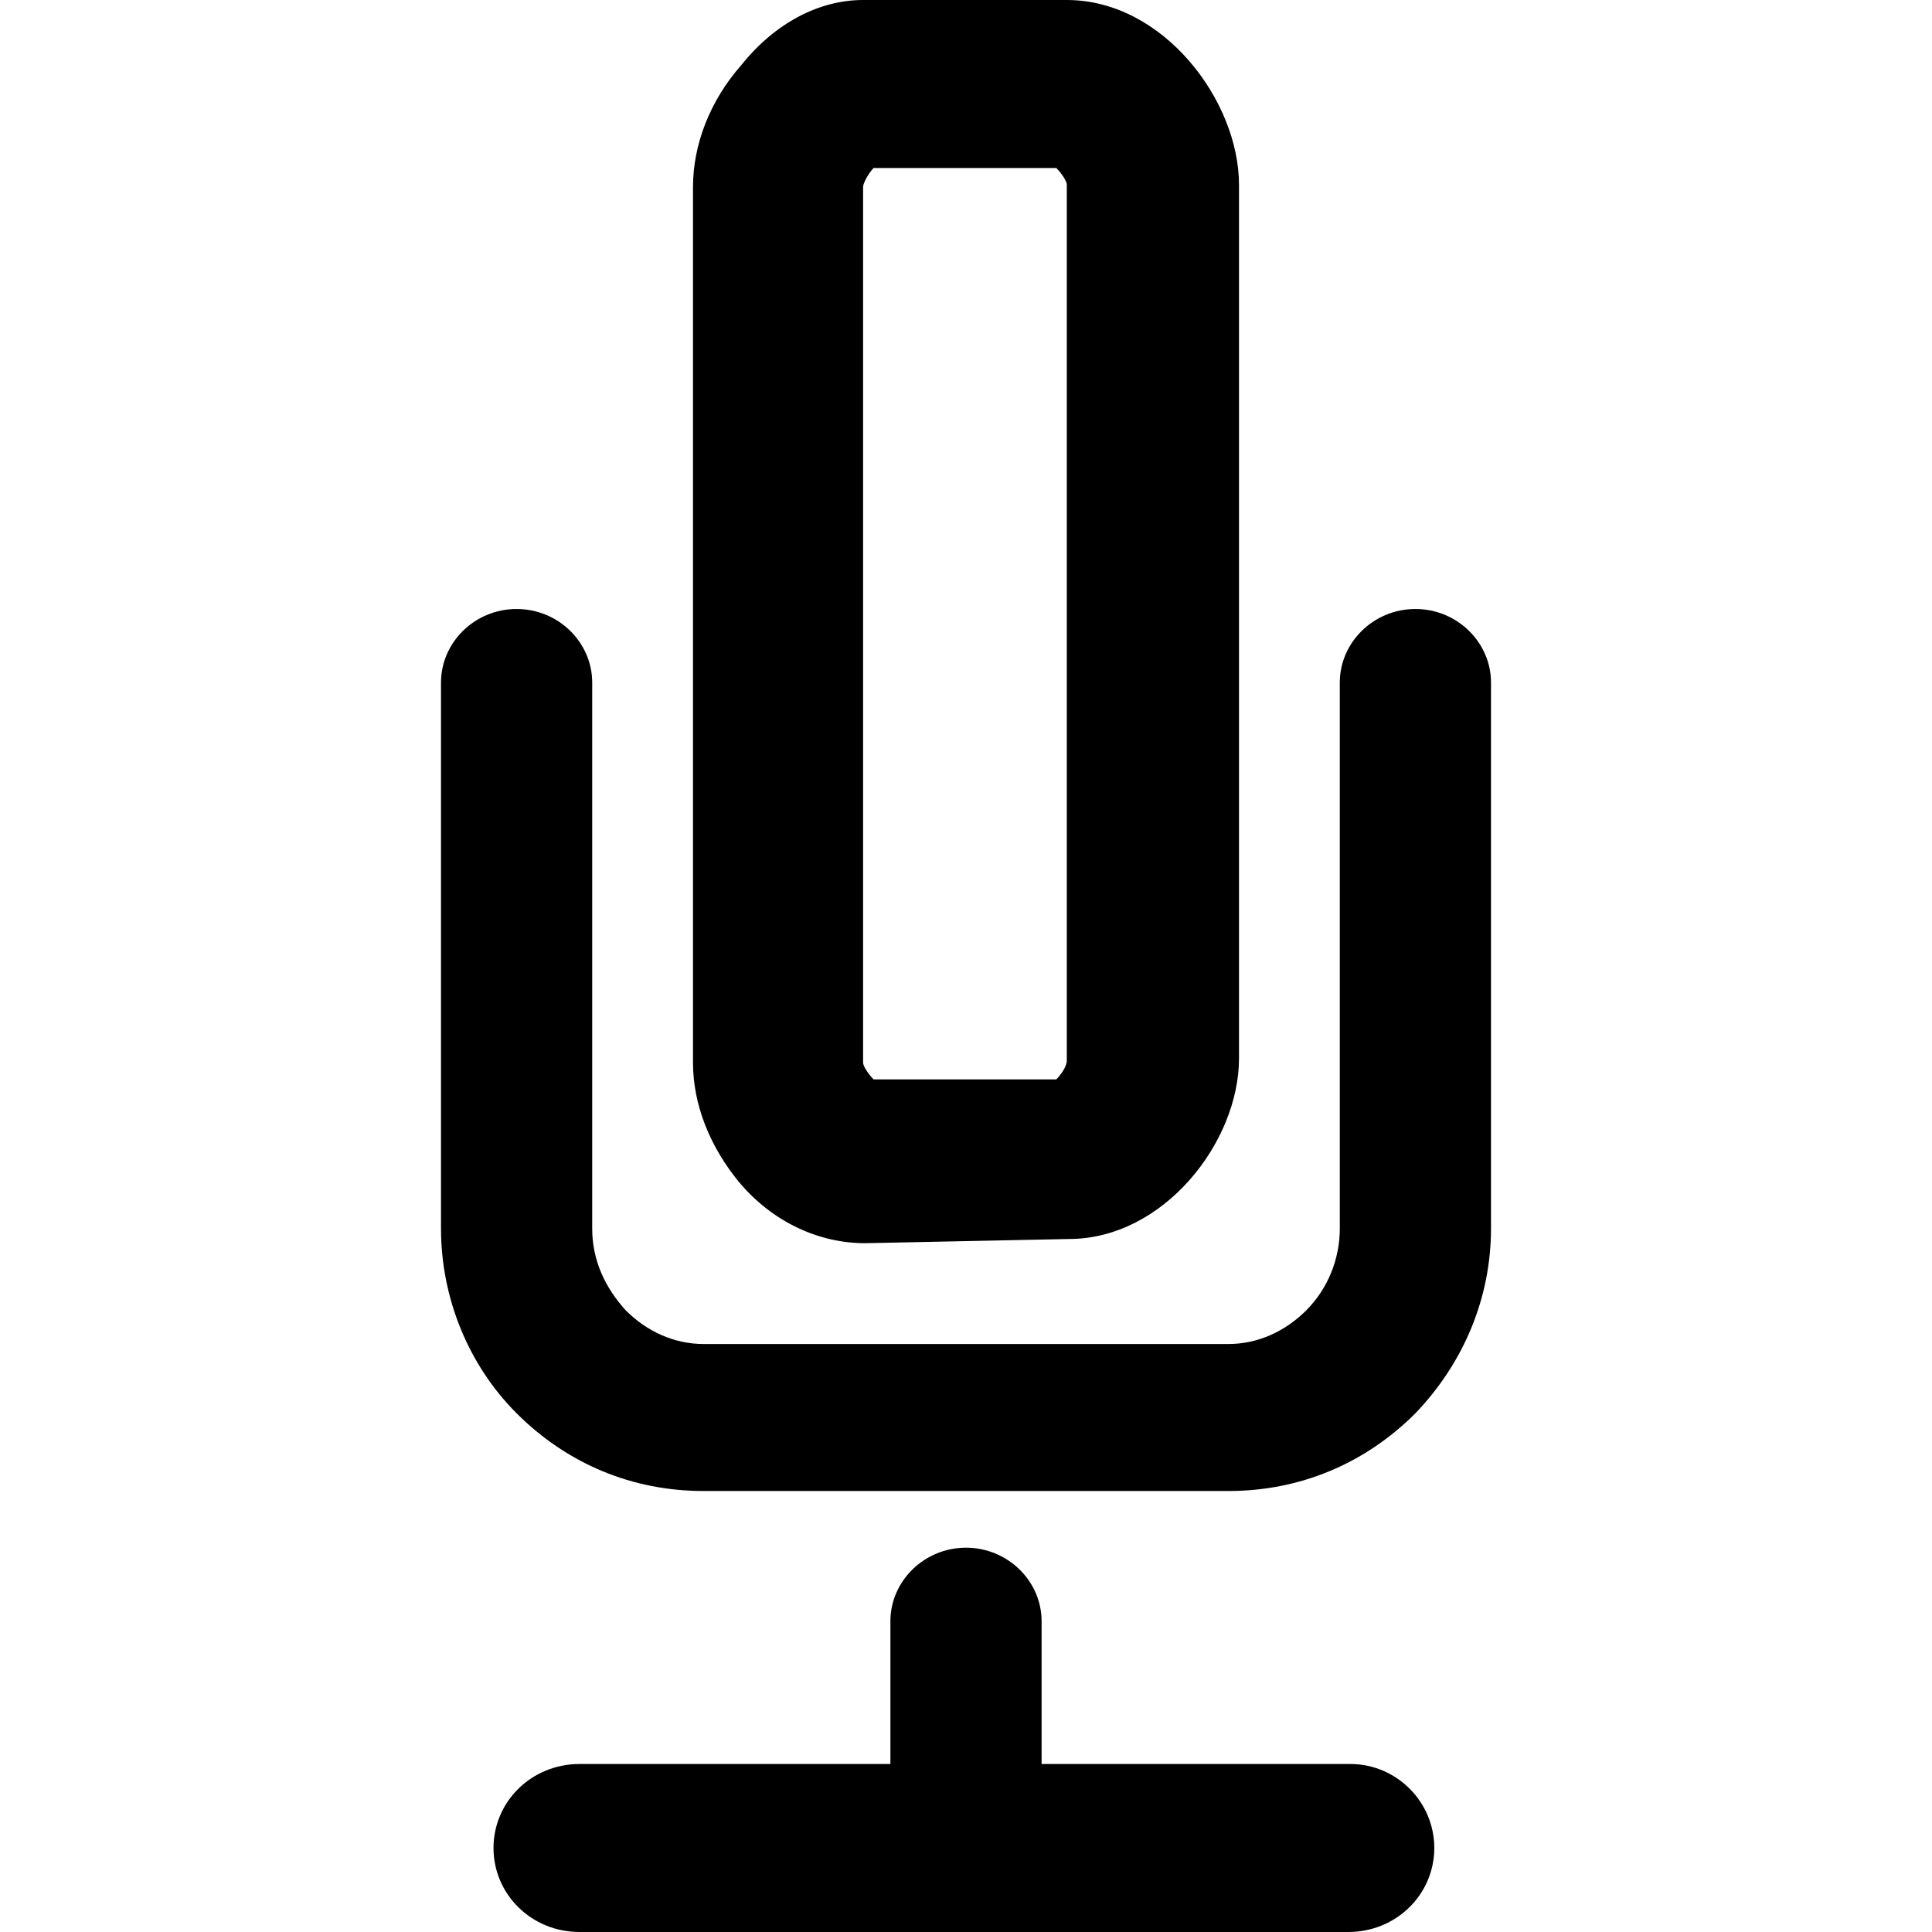
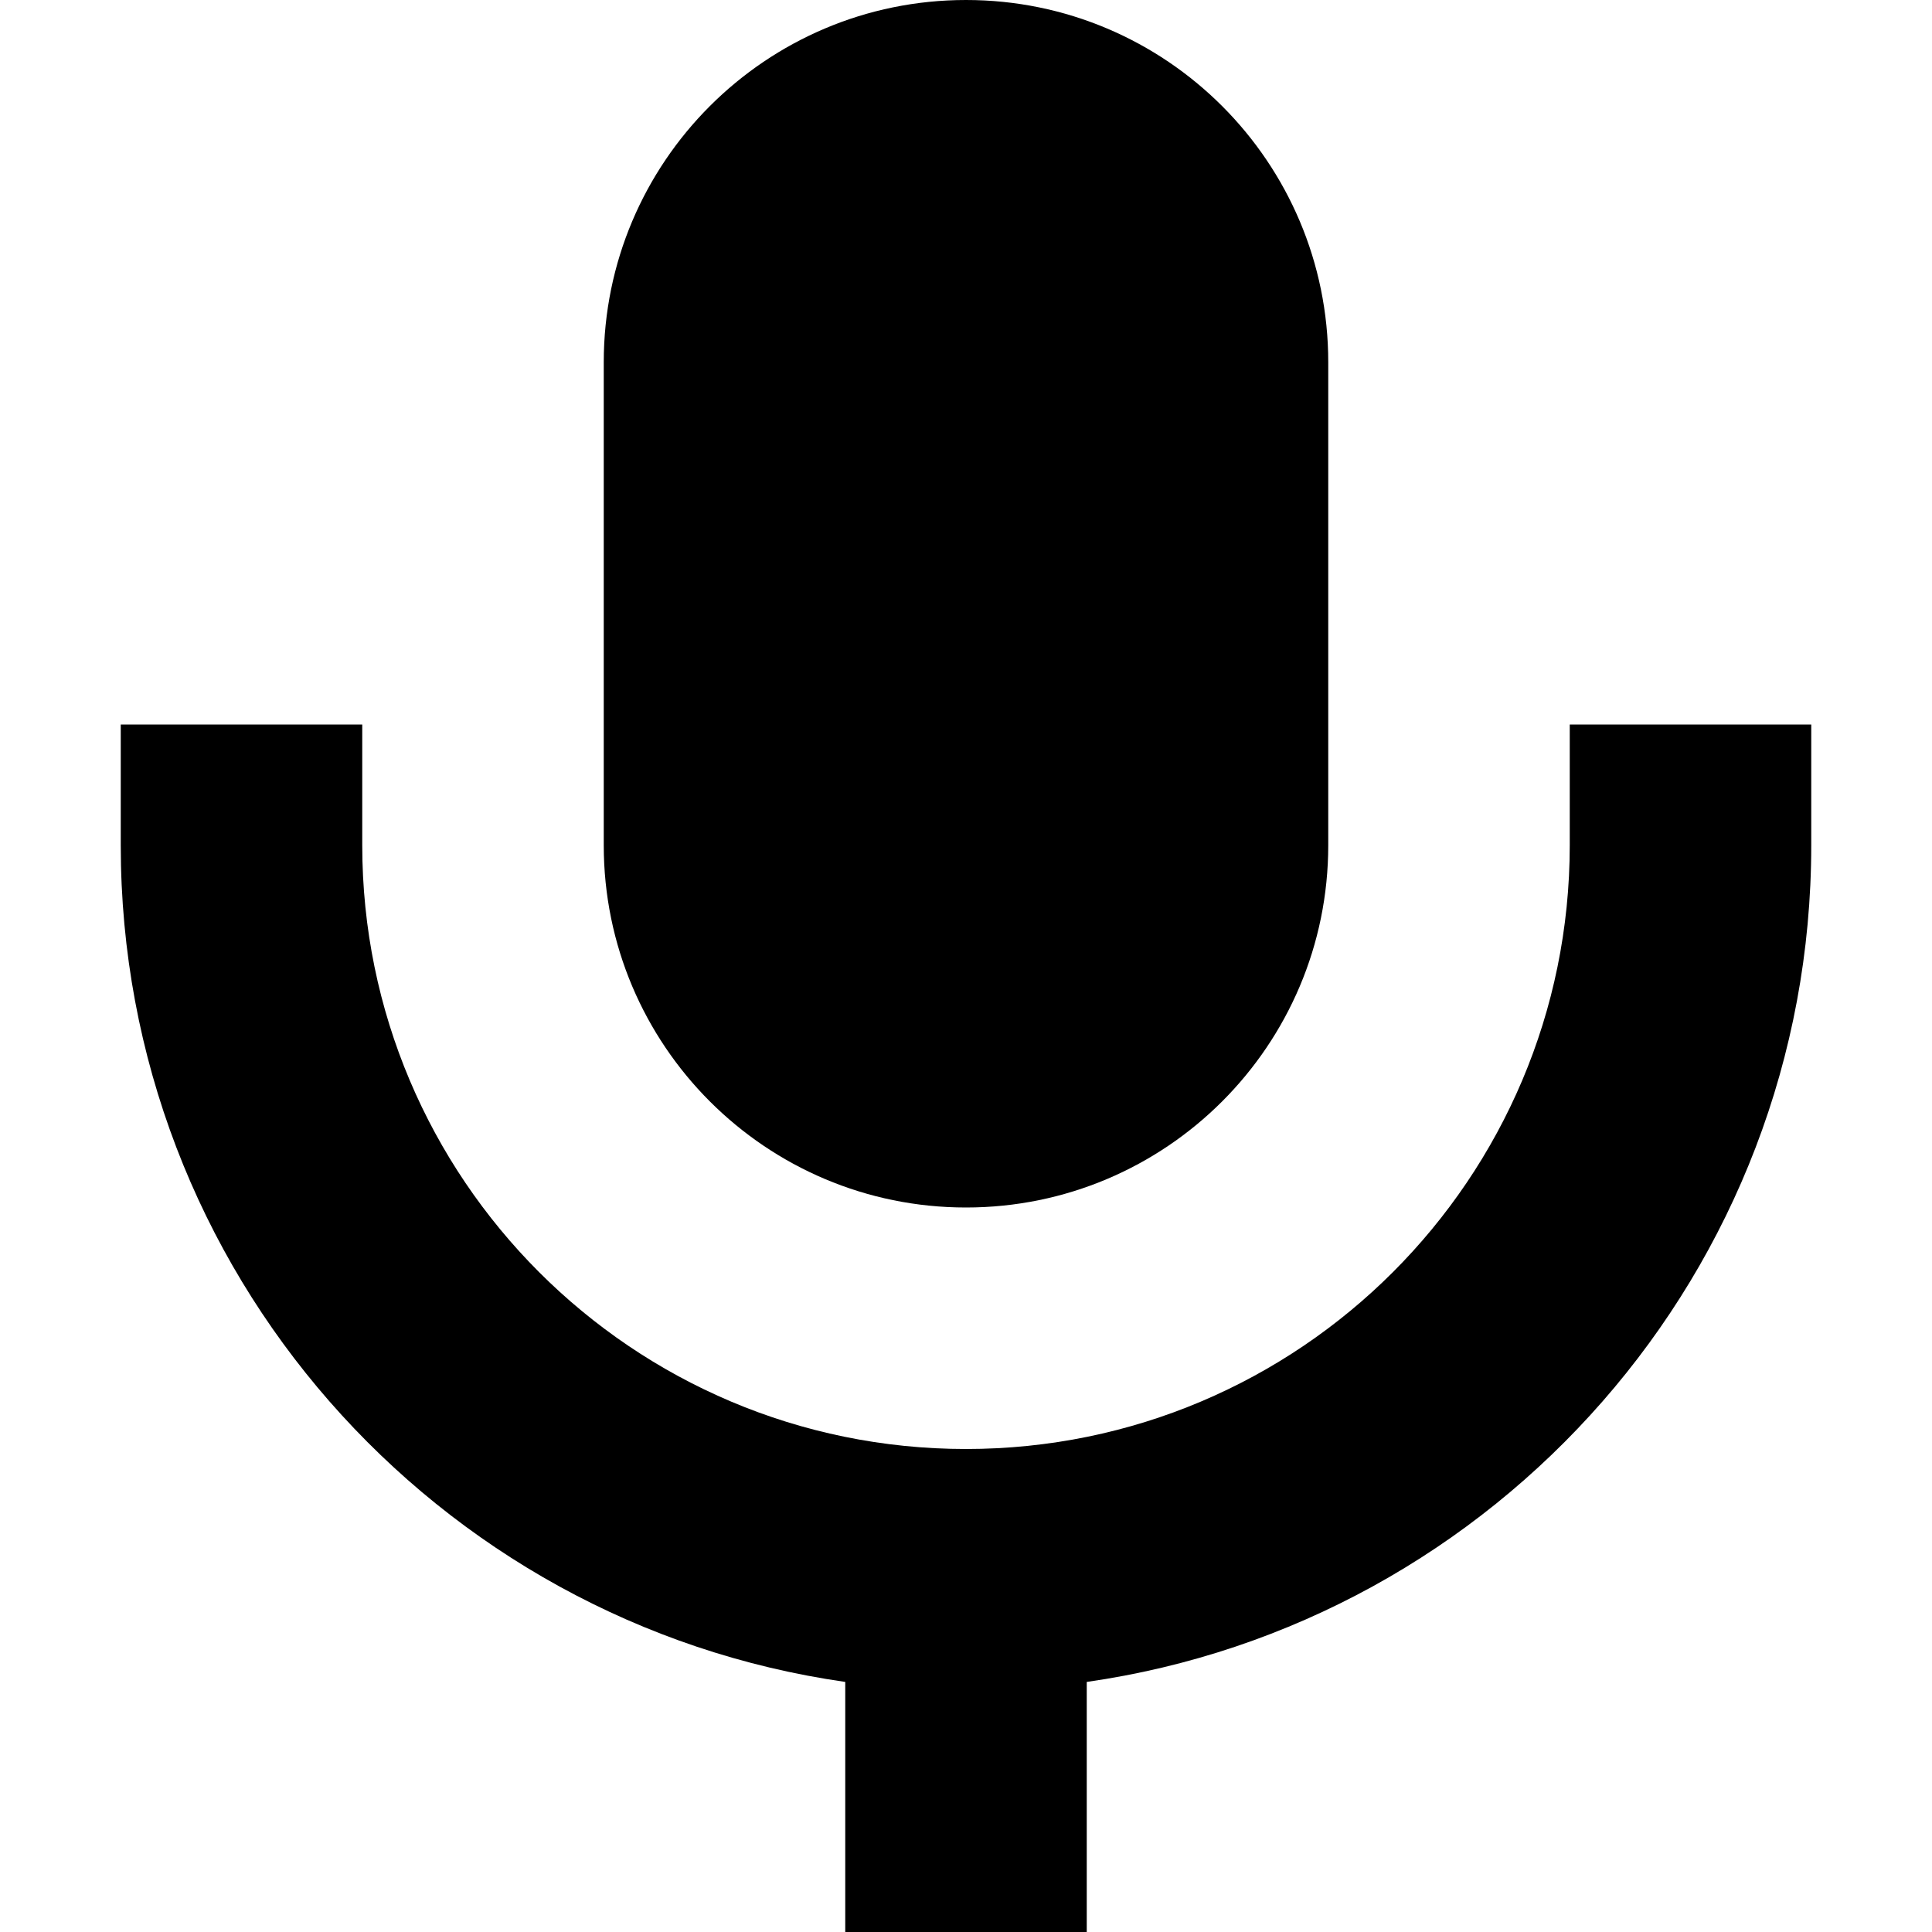
- <svg xmlns="http://www.w3.org/2000/svg" width="128" height="128" viewBox="0 0 128 128" preserveAspectRatio="xMidYMid meet" x="0px" y="0px" enable-background="new 0 0 92 92">
-   <g transform="translate(0, 0) scale(1) translate(0, 0)">
-     <g transform="translate(0, 0) scale(1.391304) translate(0, 0)">
-       <path d="M68.3,88c0,2.2-1.8,4-4.1,4H27.6c-2.3,0-4.1-1.8-4.1-4s1.8-4,4.1-4h14.8l0-6.8c0-1.9,1.6-3.5,3.6-3.5  c2,0,3.6,1.6,3.6,3.5l0,6.8h14.7C66.5,84,68.3,85.8,68.3,88z M67.4,29C67.4,29,67.4,29,67.4,29c-2,0-3.6,1.6-3.6,3.5l0,26  c0,1.5-0.6,2.9-1.6,3.9c-1,1-2.3,1.6-3.7,1.6c0,0,0,0,0,0l-25,0c-1.4,0-2.7-0.6-3.7-1.6c-1-1.1-1.6-2.4-1.6-3.9l0-26  c0-1.9-1.6-3.5-3.6-3.5c0,0,0,0,0,0c-2,0-3.6,1.6-3.6,3.5l0,26c0,3.3,1.3,6.5,3.6,8.8c2.4,2.4,5.5,3.7,8.9,3.7l25,0c0,0,0,0,0,0  c3.4,0,6.5-1.3,8.9-3.7c2.3-2.4,3.6-5.5,3.6-8.8l0-26C71,30.6,69.4,29,67.4,29z M35.2,56.3c-1.4-1.7-2.2-3.7-2.2-5.7l0-41.7  c0-2,0.8-4.1,2.3-5.8C36.9,1.1,39,0,41.1,0c0,0,0,0,0,0h9.7C55.4,0,59,4.8,59,8.8l0,41.6c0,4-3.6,8.6-8.1,8.6c0,0,0,0,0,0l-9.7,0.2  C39,59.2,36.8,58.2,35.2,56.3z M41.1,50.6c0,0.2,0.3,0.6,0.5,0.8l8.7,0c0.2-0.2,0.5-0.6,0.5-0.9l0-41.7c0-0.2-0.3-0.6-0.5-0.8  l-8.7,0c-0.2,0.2-0.5,0.7-0.5,0.9L41.1,50.6z" />
-     </g>
-   </g>
+ <svg xmlns="http://www.w3.org/2000/svg" width="800px" height="800px" viewBox="0 0 16 16" fill="none">
+   <path d="M5 3C5 1.343 6.343 0 8 0C9.657 0 11 1.343 11 3V7C11 8.657 9.657 10 8 10C6.343 10 5 8.657 5 7V3Z" fill="#000000" />
+   <path d="M9 13.929V16H7V13.929C3.608 13.444 1 10.527 1 7V6H3V7C3 9.761 5.239 12 8 12C10.761 12 13 9.761 13 7V6H15V7C15 10.527 12.392 13.444 9 13.929Z" fill="#000000" />
</svg>
